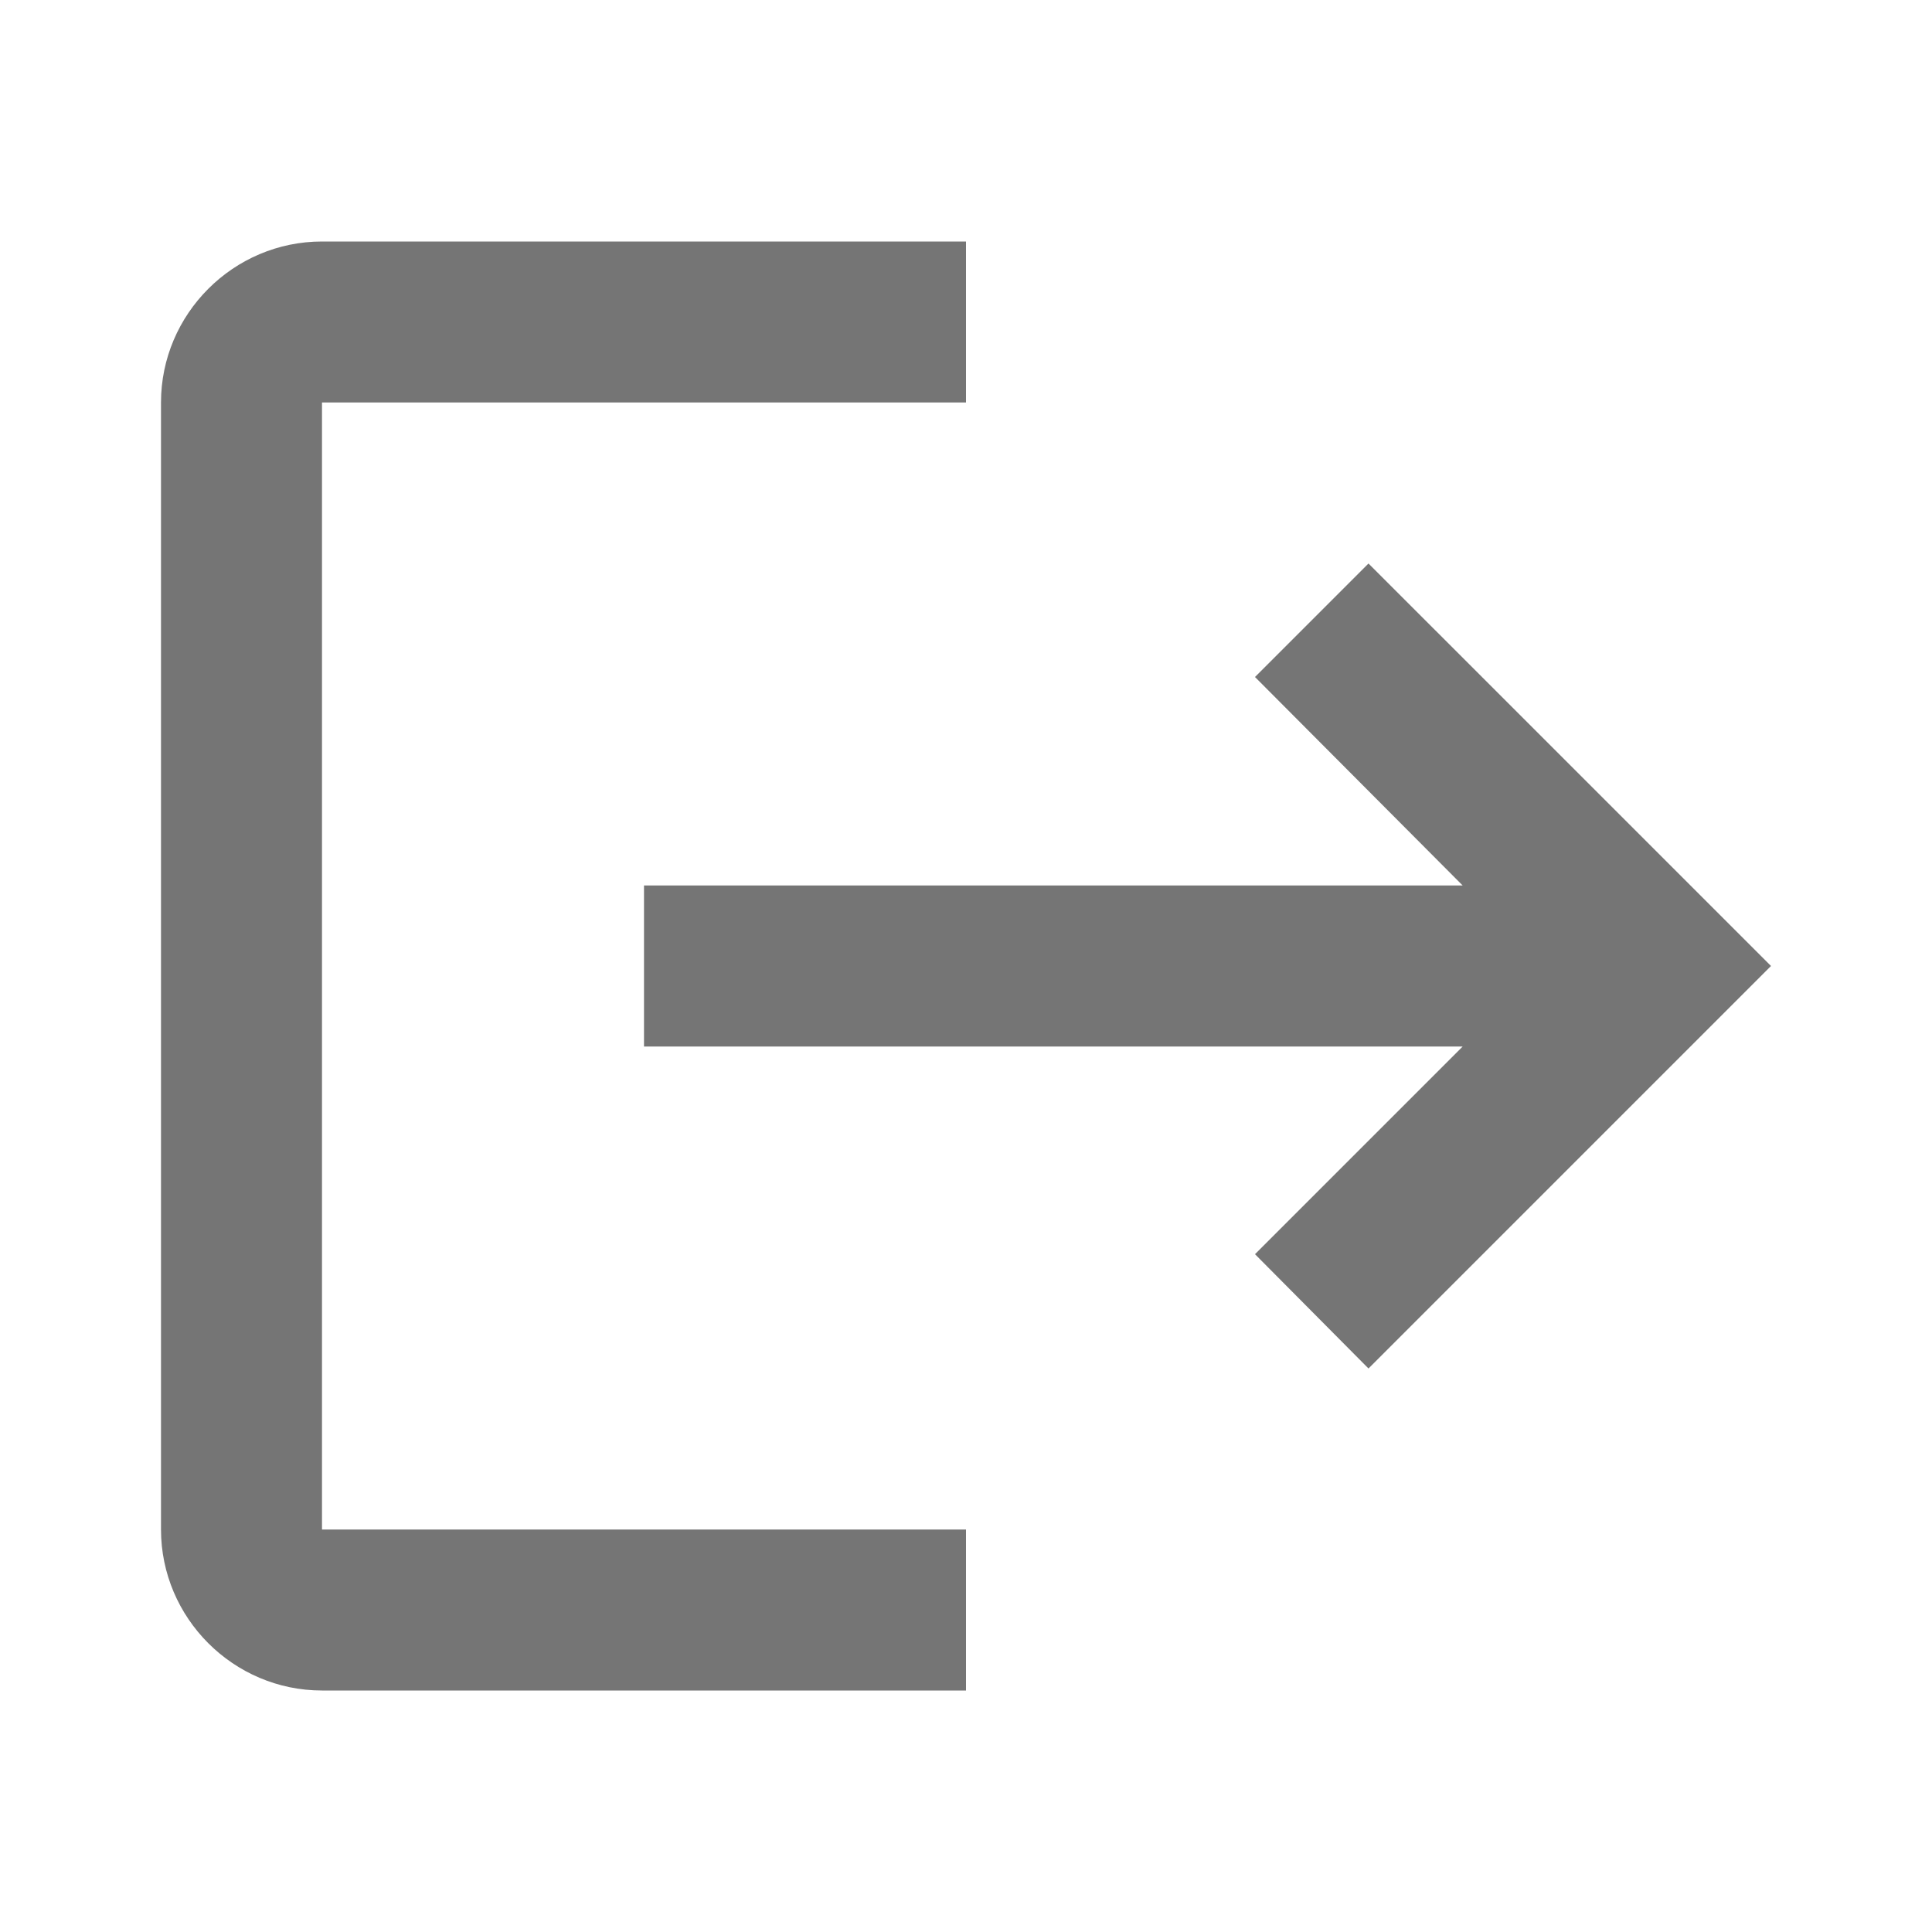
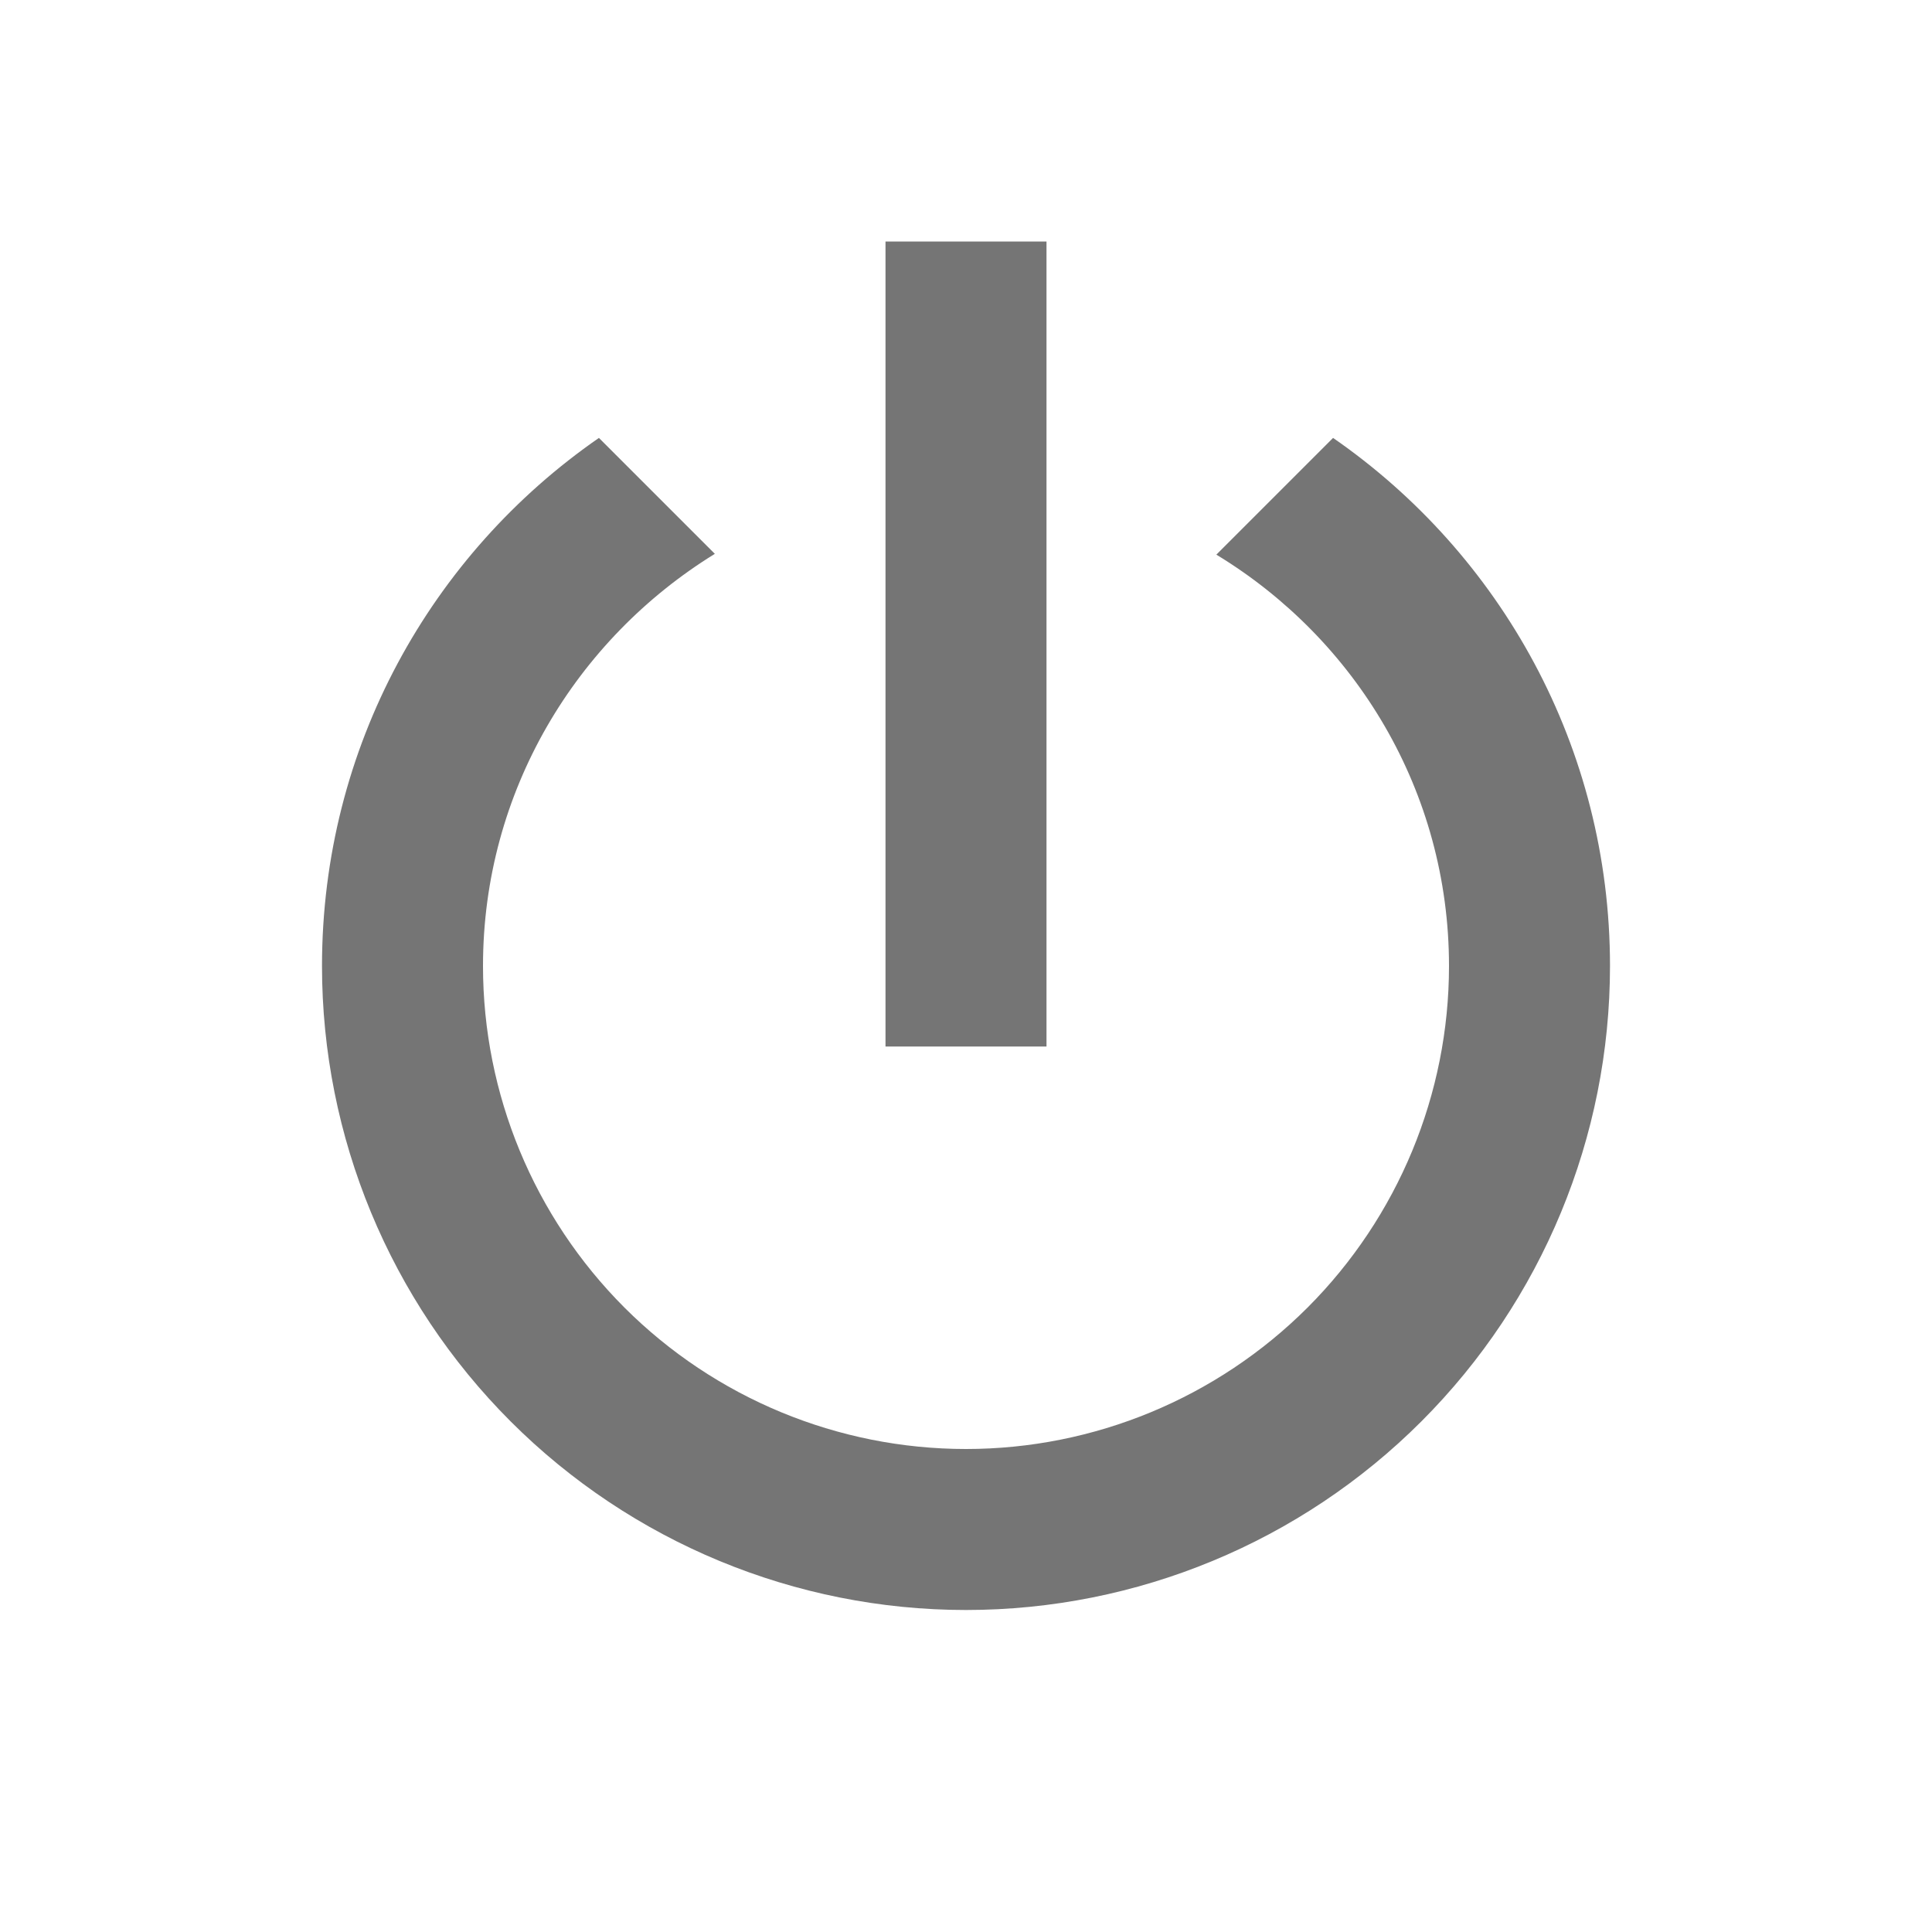
<svg xmlns="http://www.w3.org/2000/svg" width="24" height="24" viewBox="0 0 24 24" fill="none">
-   <path d="M17 7L15.59 8.41L18.17 11H8V13H18.17L15.59 15.58L17 17L22 12M4 5H12V3H4C2.9 3 2 3.9 2 5V19C2 20.1 2.9 21 4 21H12V19H4V5Z" fill="#757575" />
+   <path d="M16.56 5.44L15.11 6.89C16.84 7.94 18 9.83 18 12C18 13.591 17.368 15.117 16.243 16.243C15.117 17.368 13.591 18 12 18C10.409 18 8.883 17.368 7.757 16.243C6.632 15.117 6 13.591 6 12C6 9.83 7.16 7.94 8.88 6.88L7.44 5.44C5.36 6.88 4 9.28 4 12C4 14.122 4.843 16.157 6.343 17.657C7.843 19.157 9.878 20 12 20C14.122 20 16.157 19.157 17.657 17.657C19.157 16.157 20 14.122 20 12C20 9.28 18.64 6.88 16.56 5.44ZM13 3H11V13H13" fill="#757575" />
</svg>
